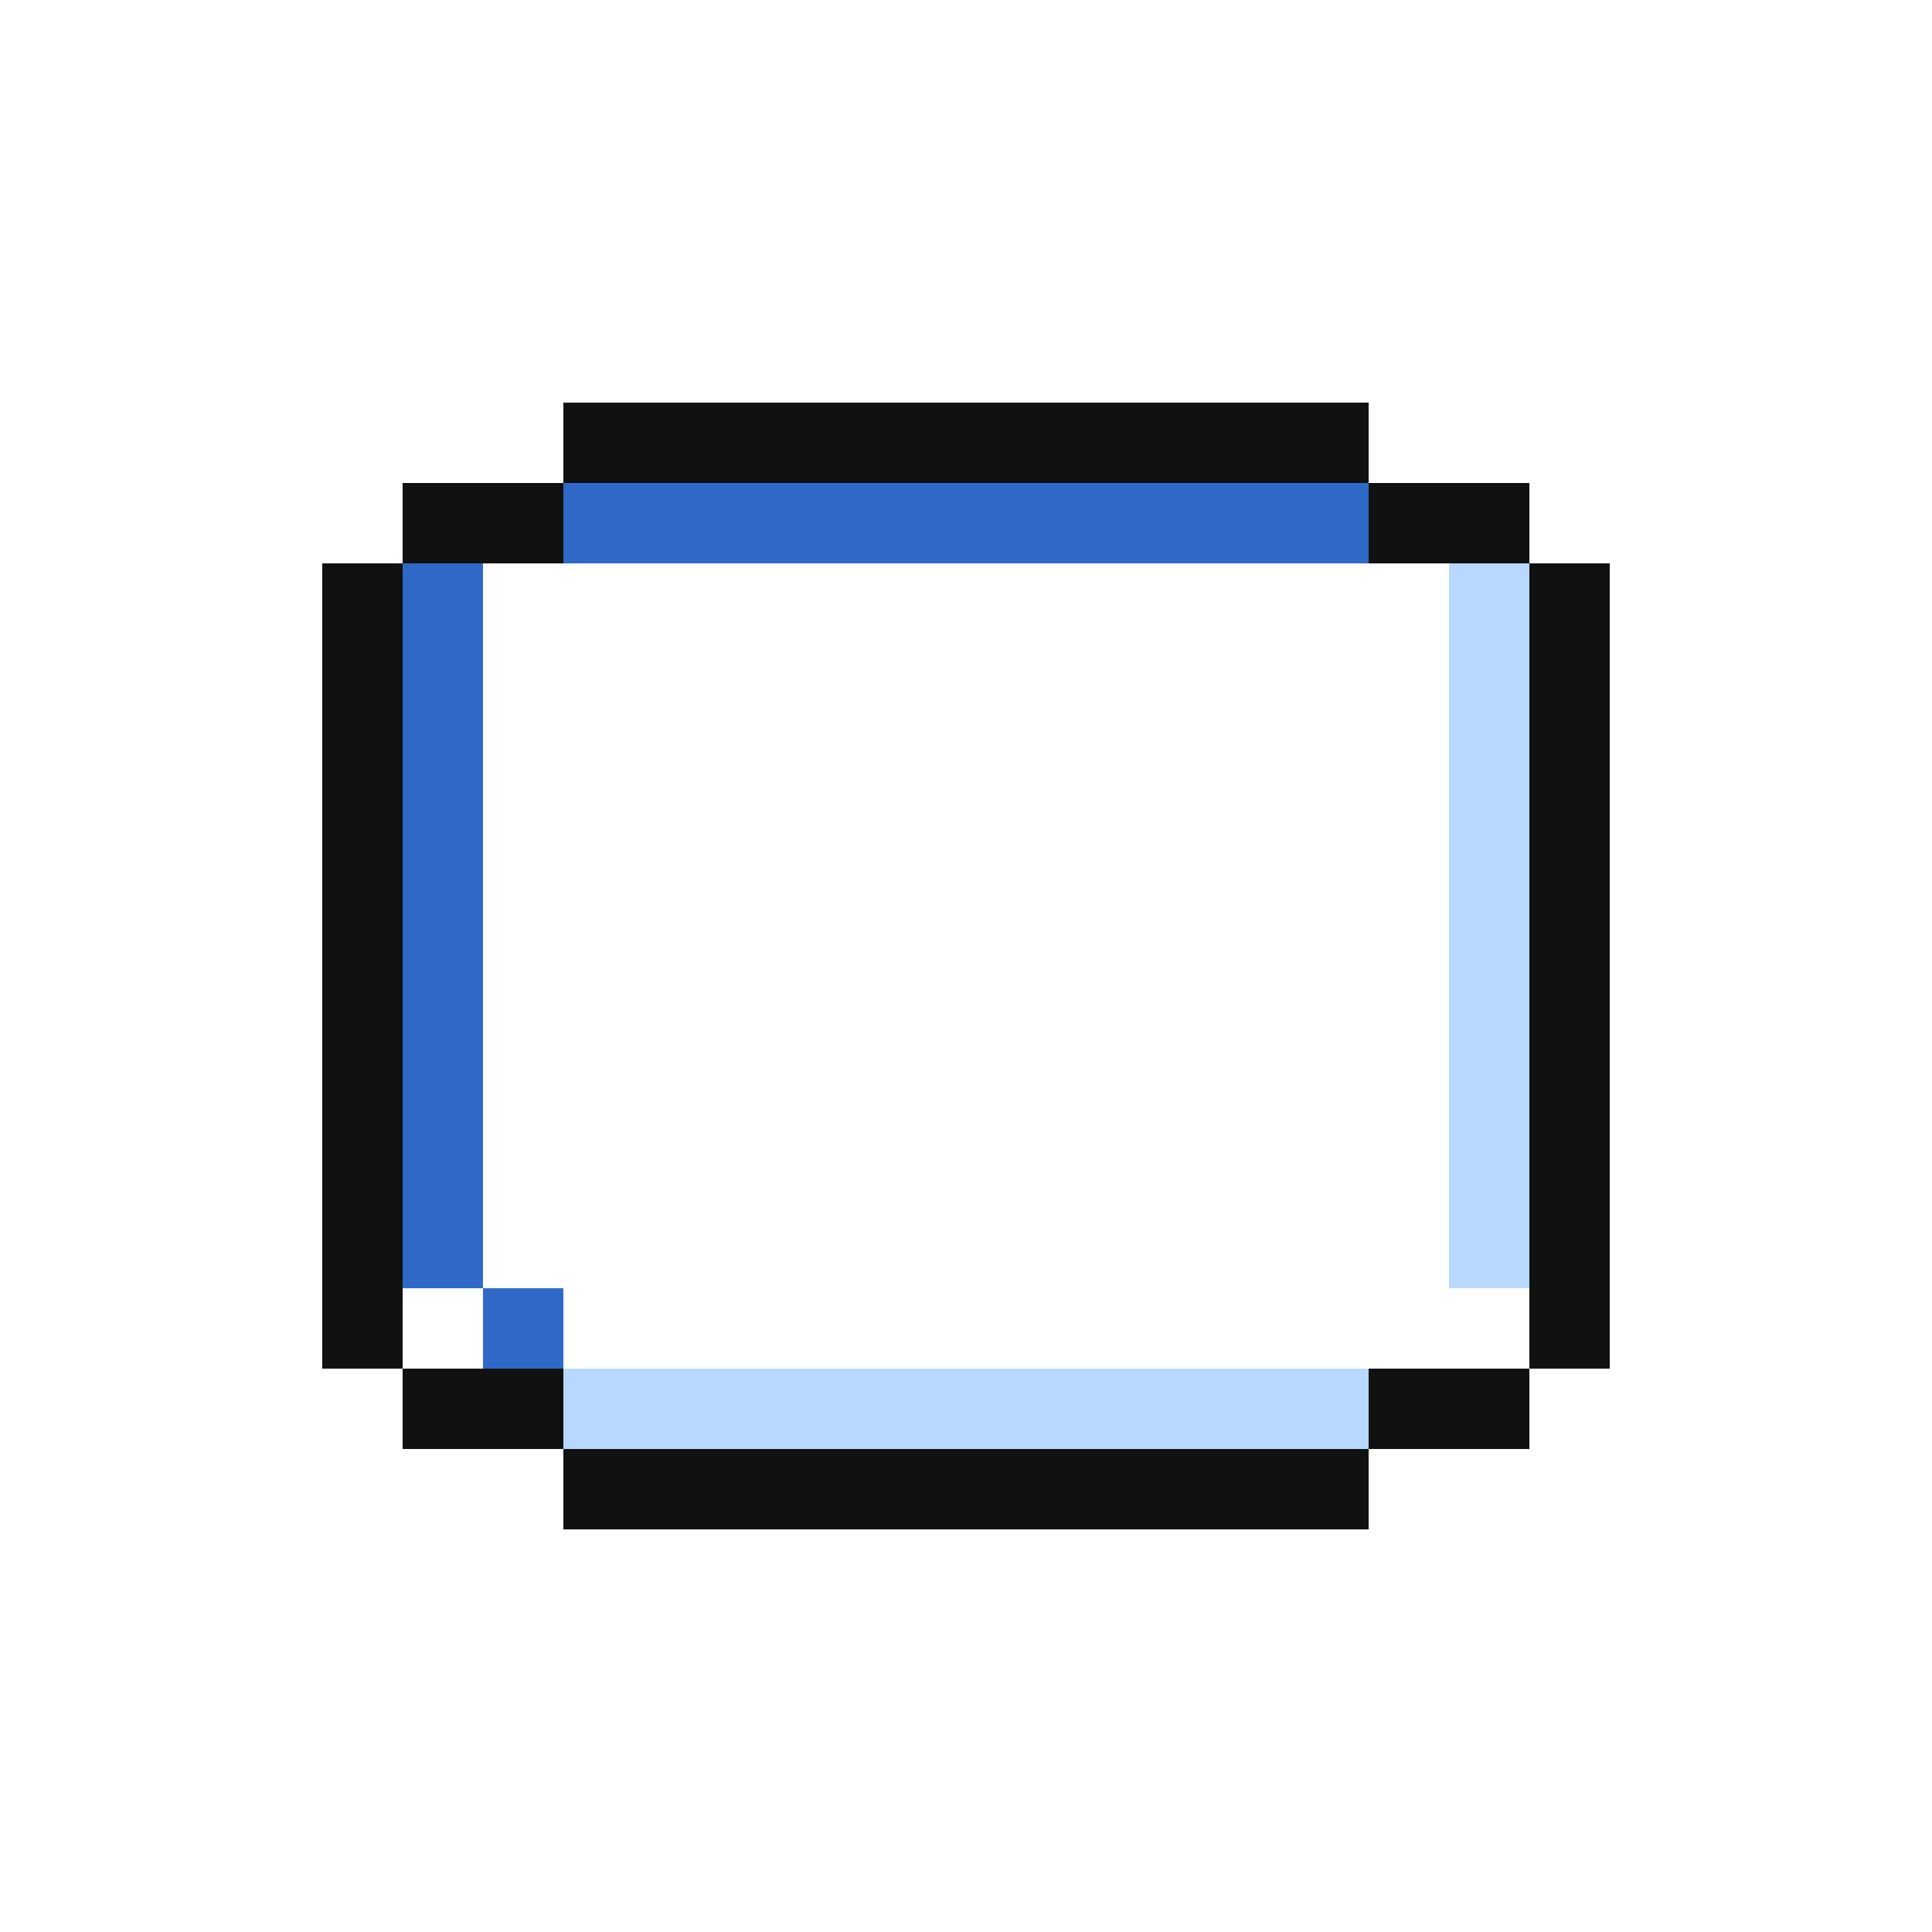
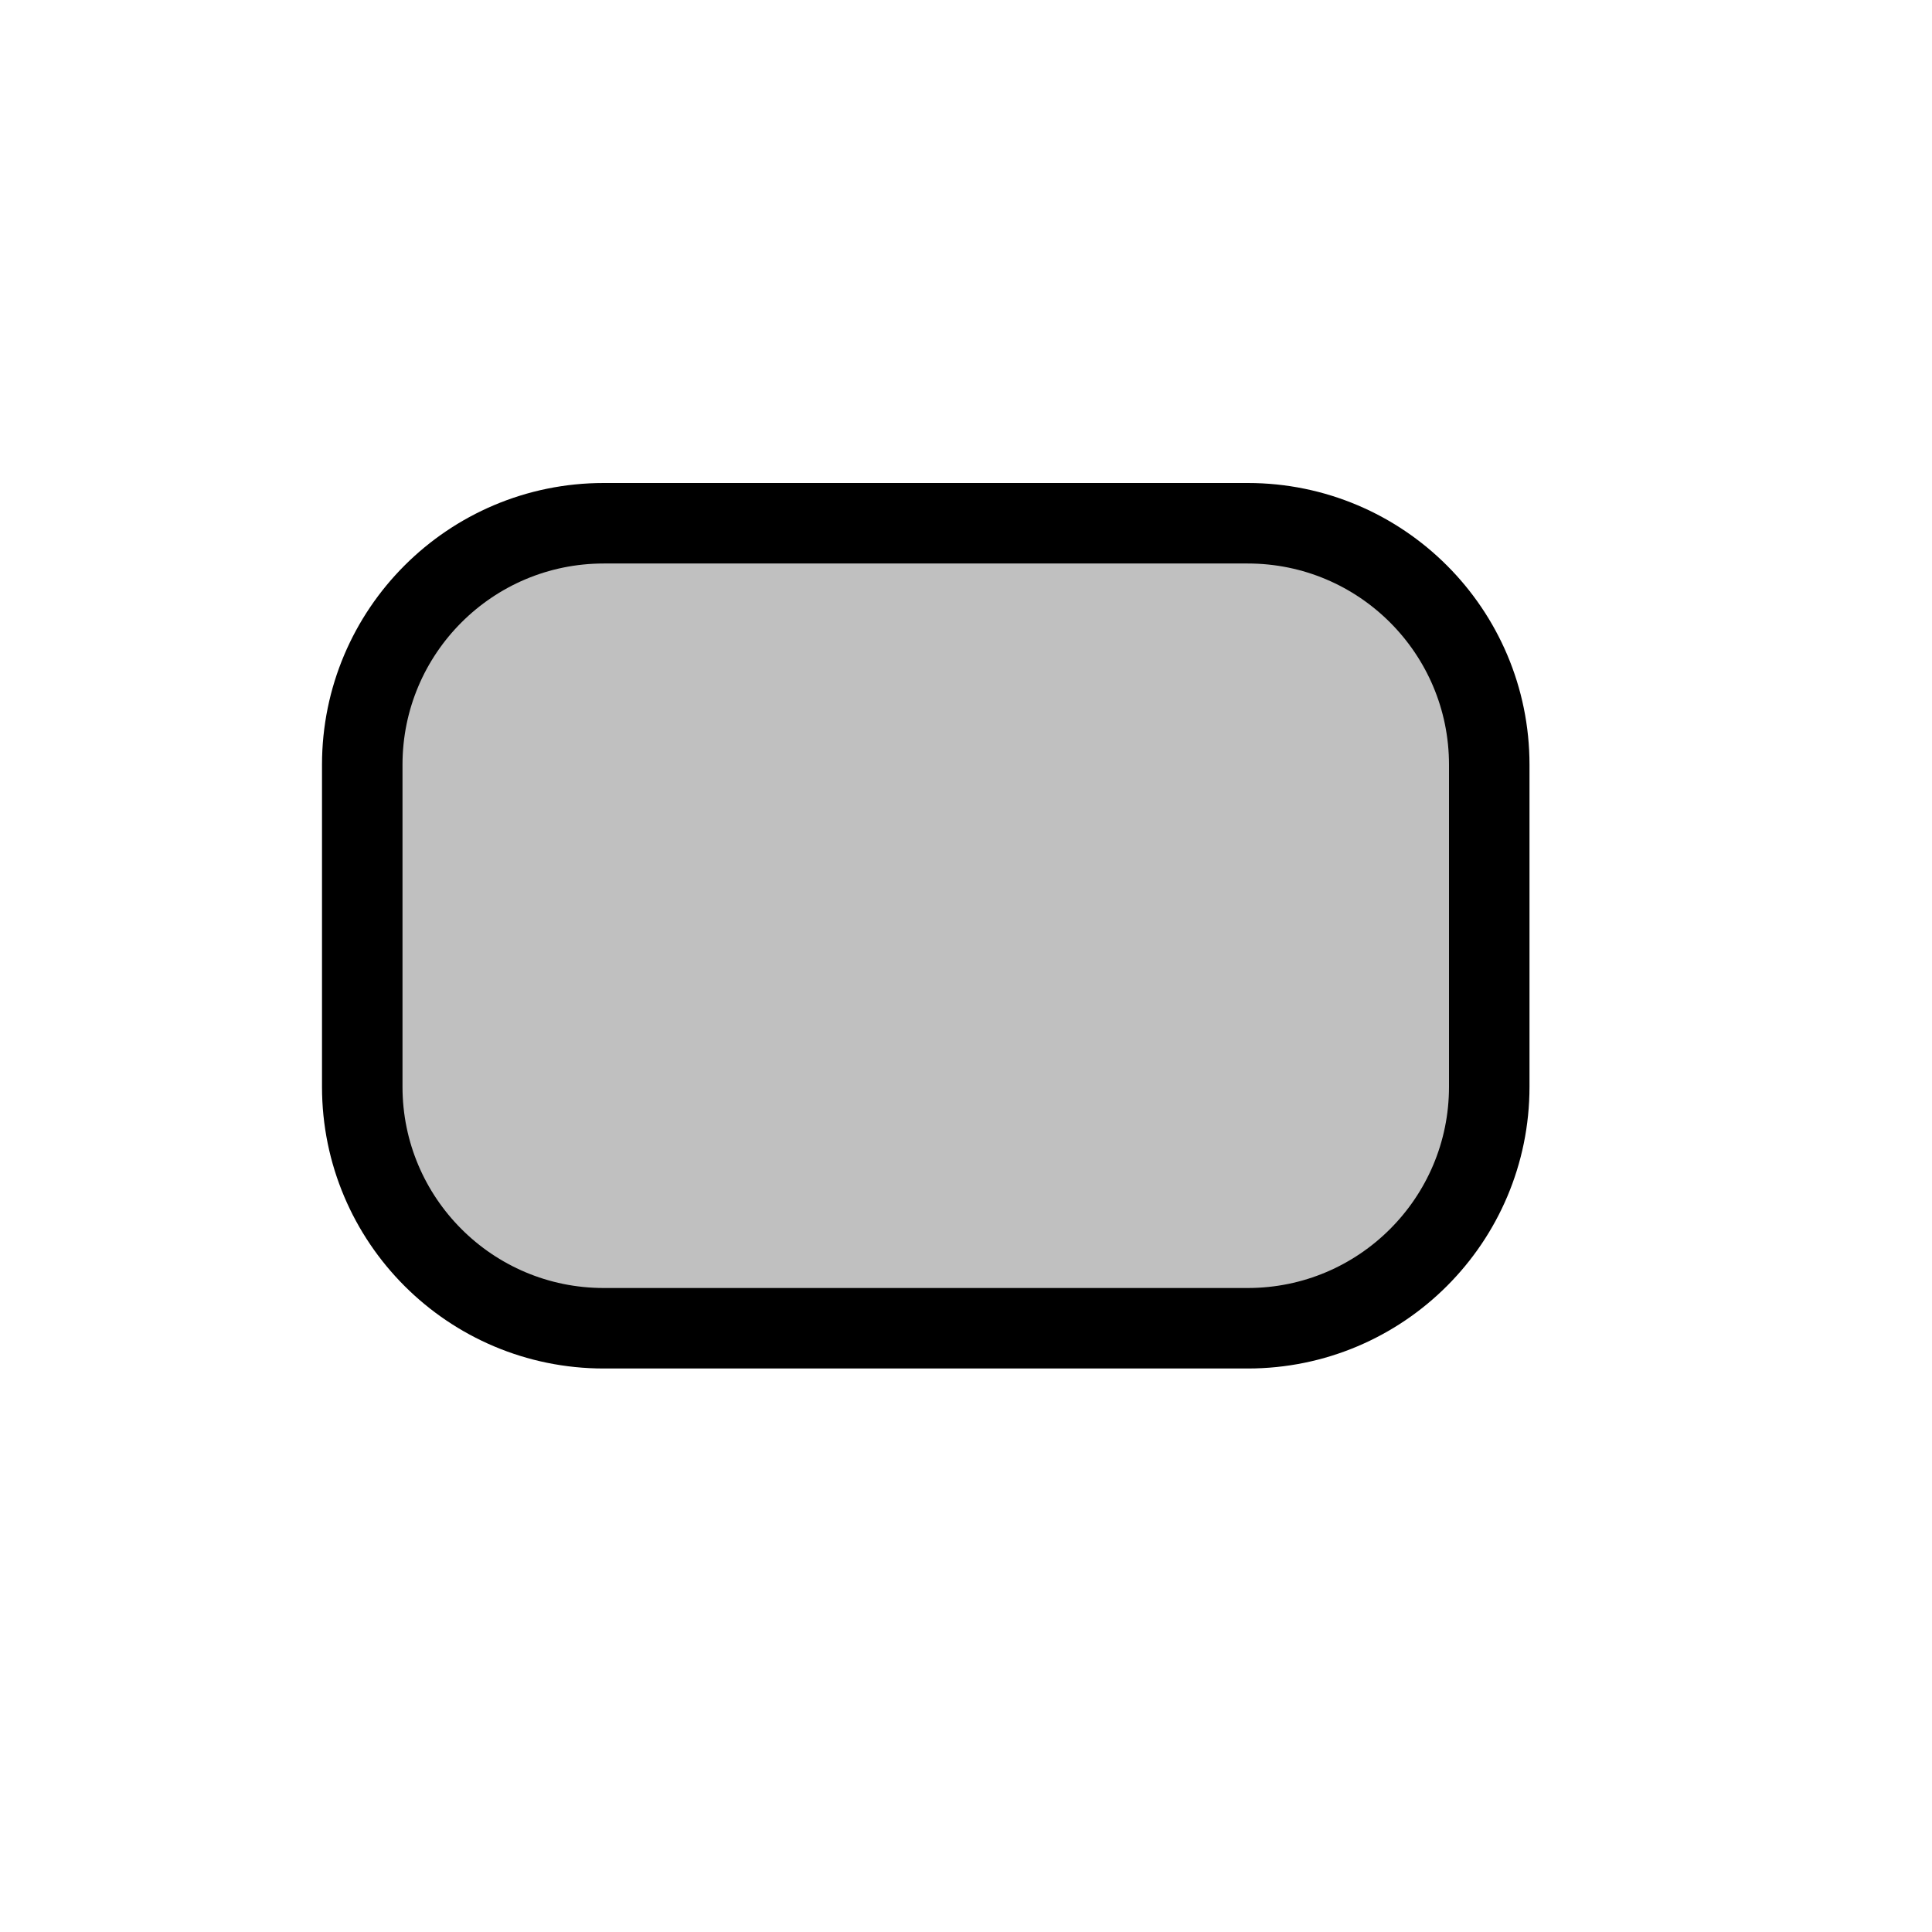
- <svg xmlns="http://www.w3.org/2000/svg" width="24" height="24" viewBox="0 0 24 24" shape-rendering="crispEdges">
-   <rect x="0" y="0" width="24" height="24" fill="none" />
-   <rect x="7" y="5" width="10" height="1" fill="#111111" />
-   <rect x="5" y="6" width="2" height="1" fill="#111111" />
-   <rect x="17" y="6" width="2" height="1" fill="#111111" />
-   <rect x="4" y="7" width="1" height="10" fill="#111111" />
-   <rect x="19" y="7" width="1" height="10" fill="#111111" />
-   <rect x="5" y="17" width="2" height="1" fill="#111111" />
-   <rect x="17" y="17" width="2" height="1" fill="#111111" />
-   <rect x="7" y="18" width="10" height="1" fill="#111111" />
-   <rect x="7" y="6" width="10" height="1" fill="#2f69c8" />
-   <rect x="5" y="7" width="1" height="9" fill="#2f69c8" />
-   <rect x="6" y="16" width="1" height="1" fill="#2f69c8" />
-   <rect x="18" y="7" width="1" height="9" fill="#b8d8ff" />
-   <rect x="7" y="17" width="10" height="1" fill="#b8d8ff" />
+ <svg xmlns="http://www.w3.org/2000/svg" width="24" height="24" viewBox="0 0 24 24">
+   <rect width="14" height="10" x="496.5" y="-13.5" fill="silver" stroke="#000" stroke-linecap="square" stroke-linejoin="bevel" ry="3" transform="translate(-492 20)" />
</svg>
